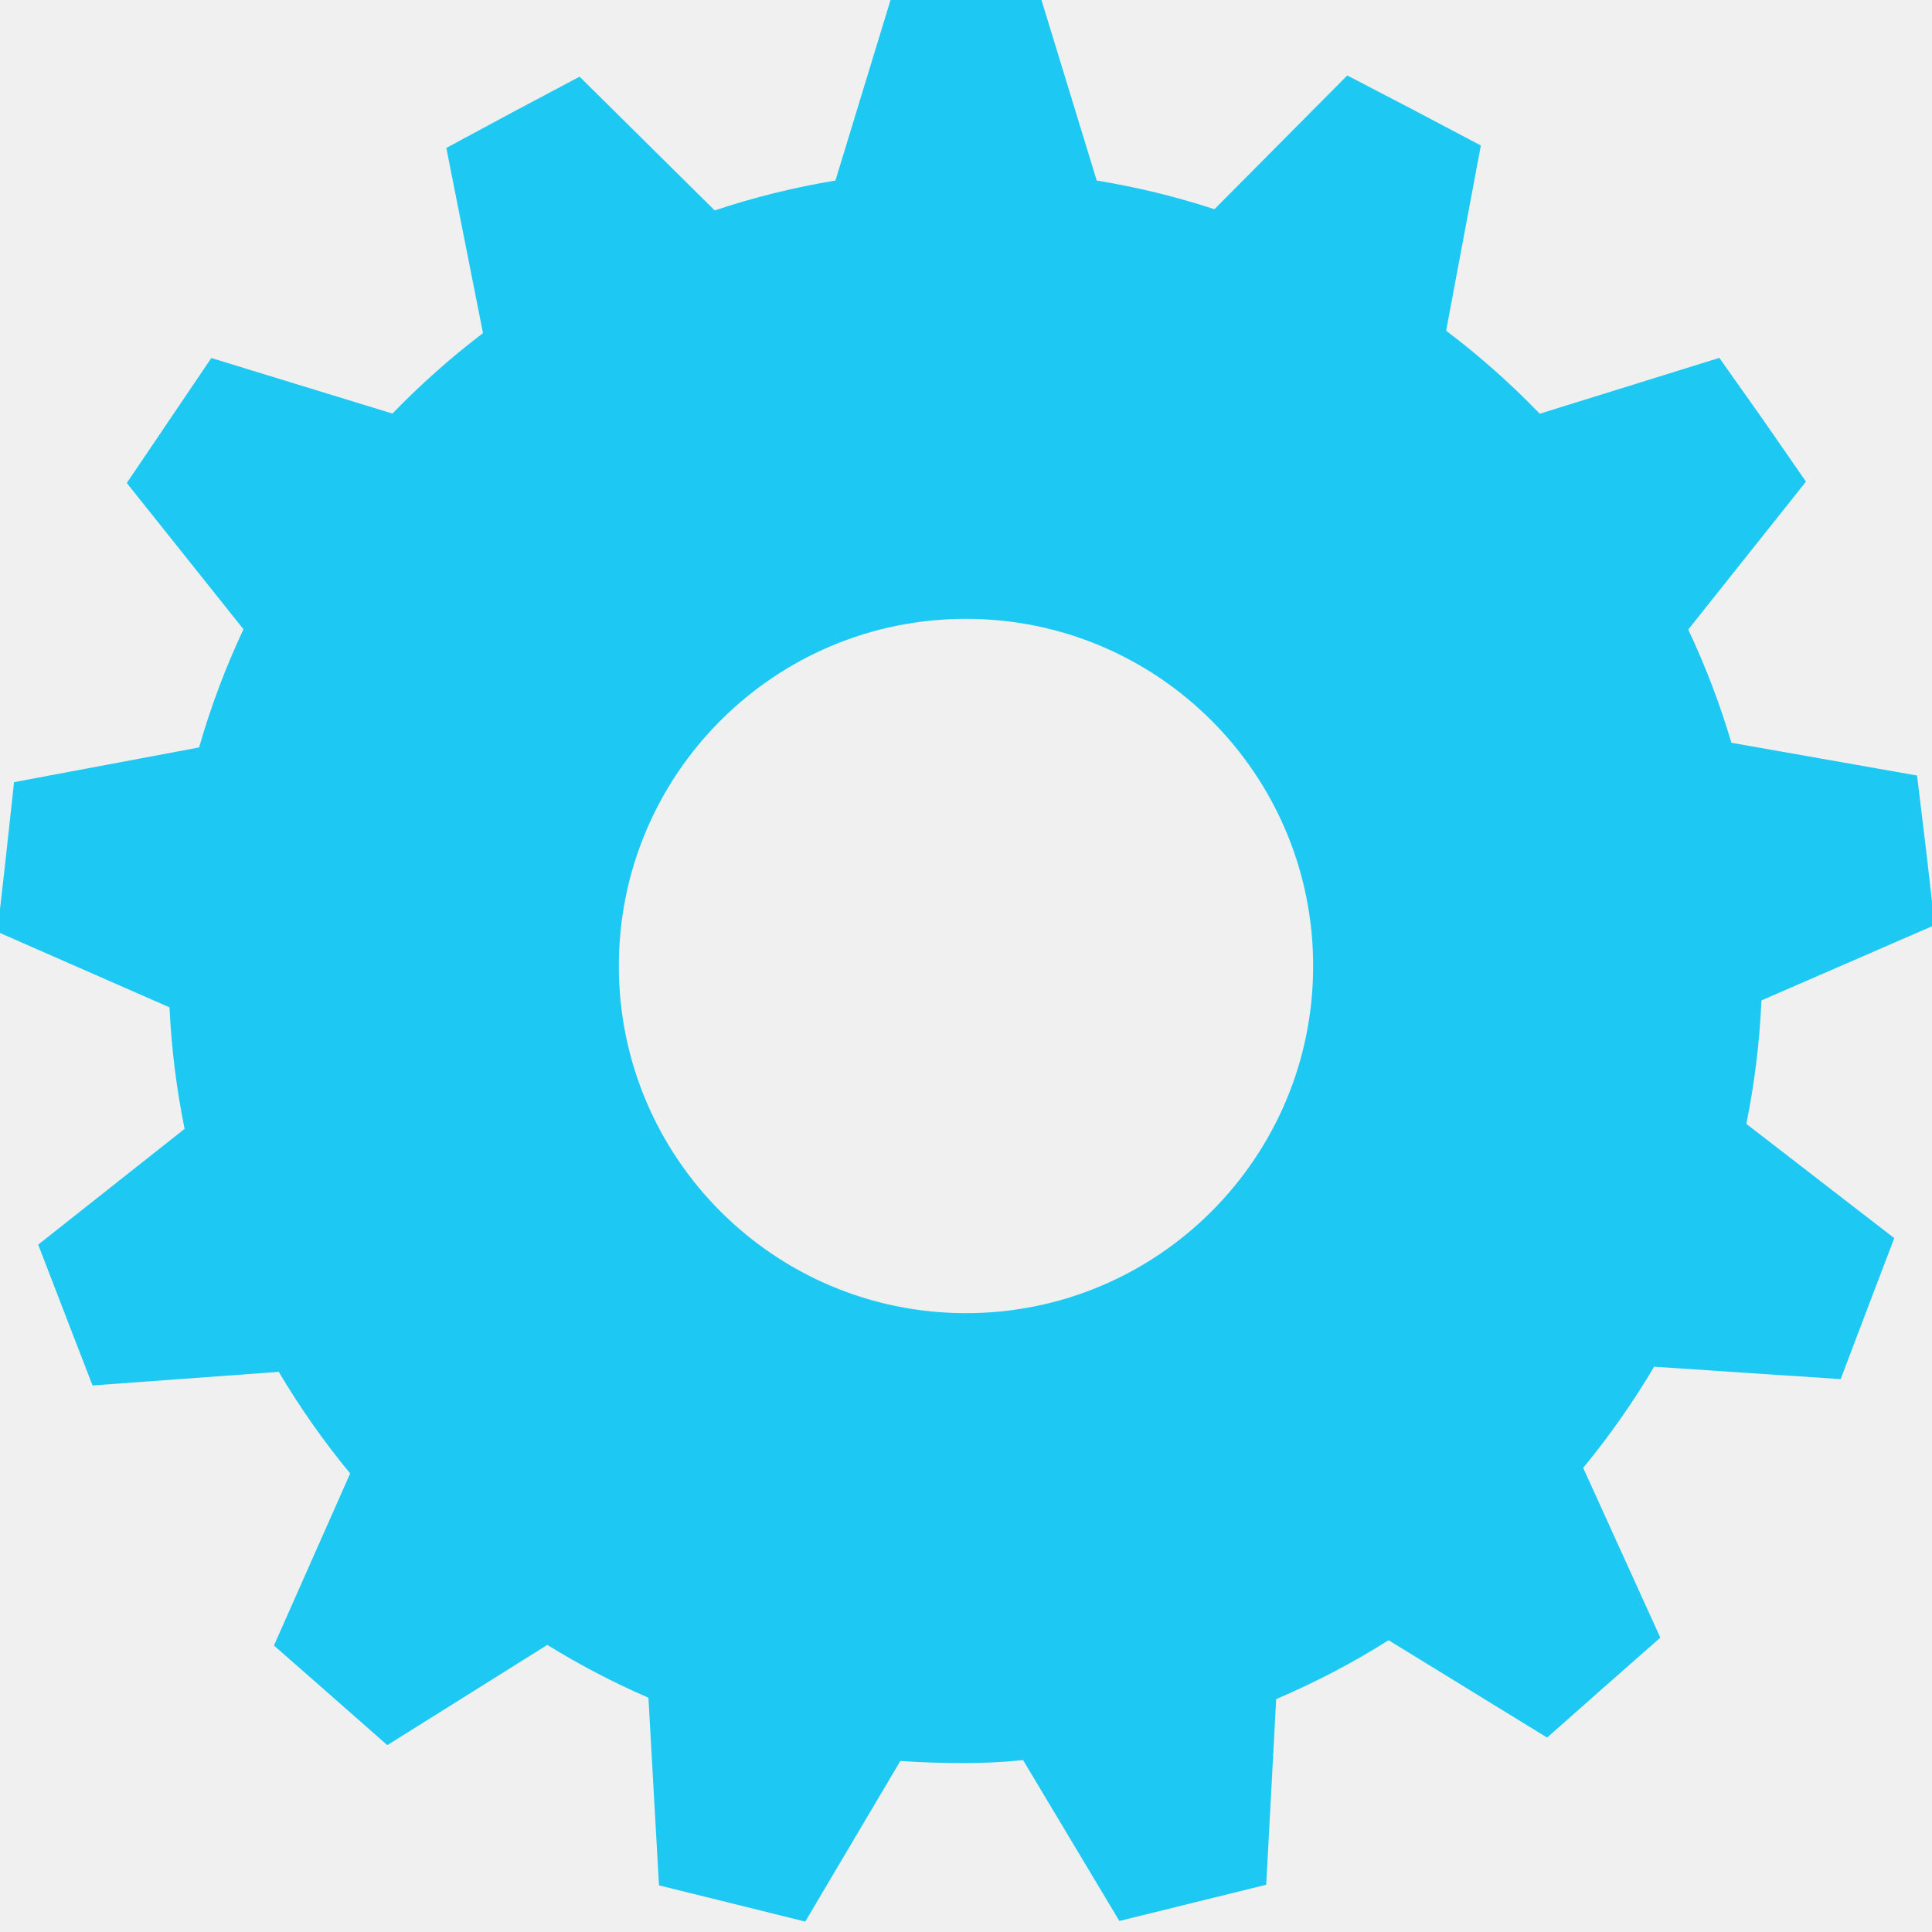
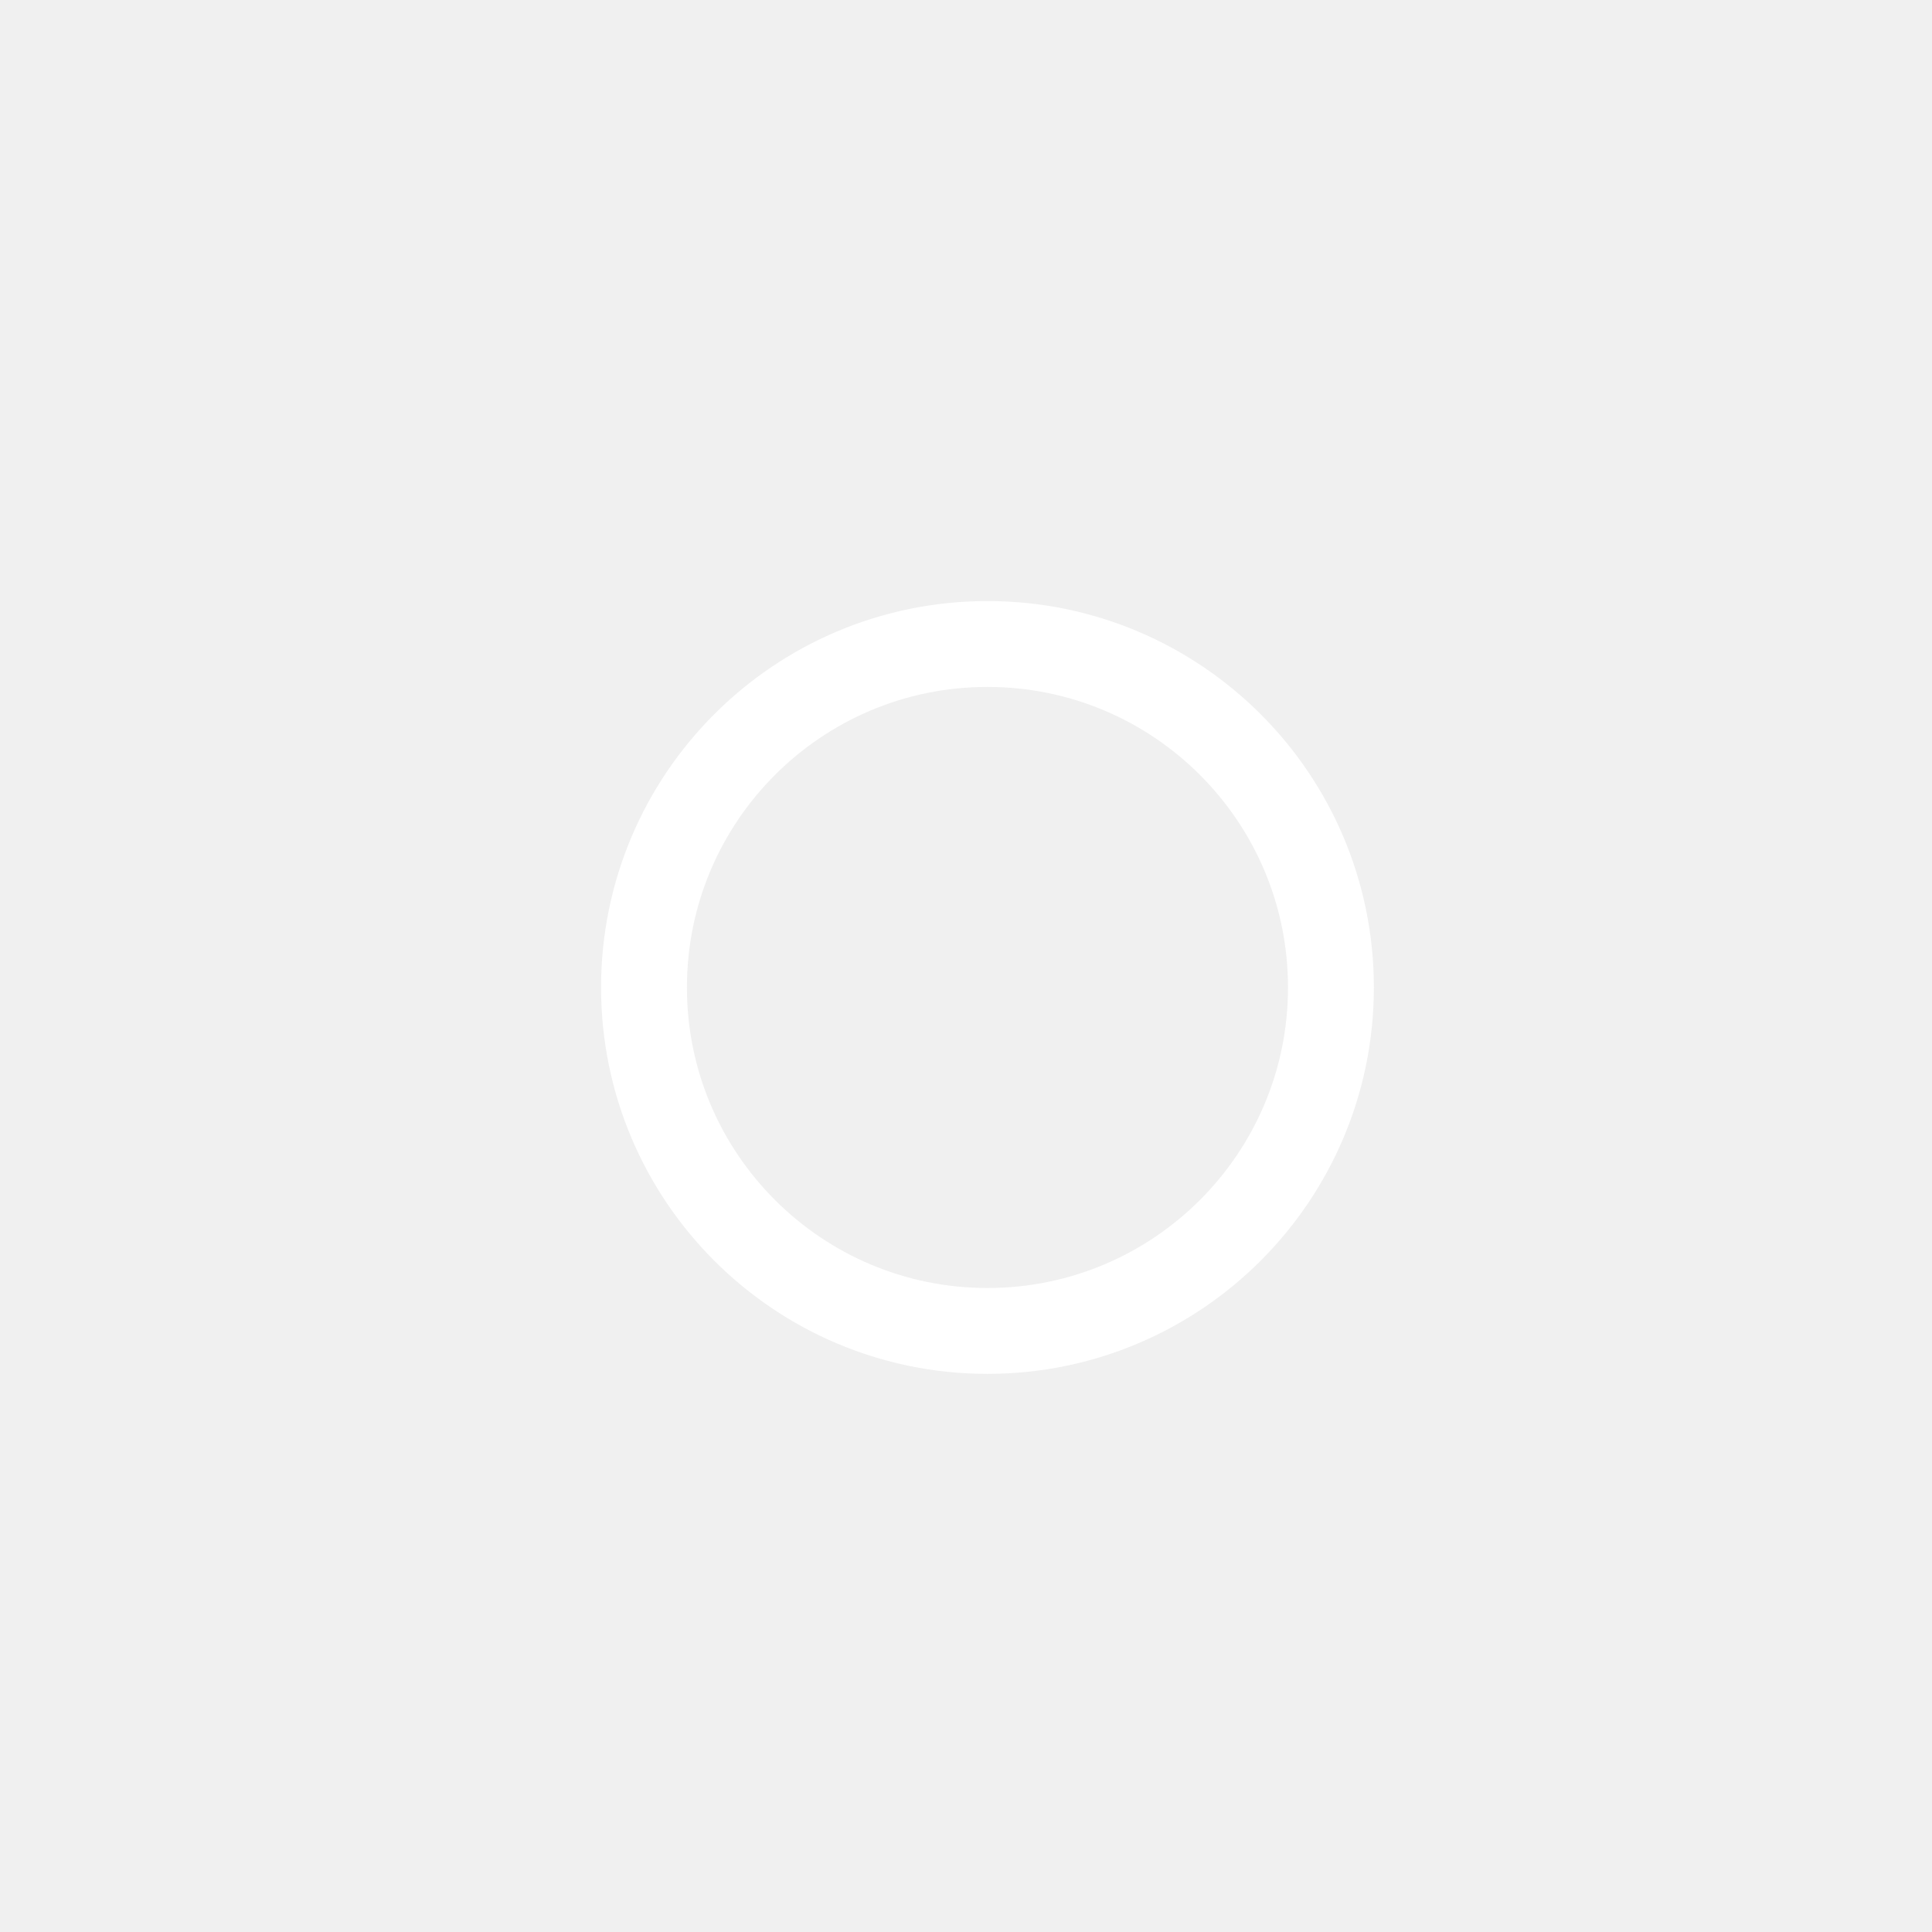
- <svg xmlns="http://www.w3.org/2000/svg" version="1.0" width="40px" height="40px" viewBox="0 0 128 128" xml:space="preserve">
-   <g>
-     <path fill="#1dc9f2" d="M116.7 66.28a52.86 52.86 0 0 1-1 8.18l9.8 7.57-1.78 4.67-1.77 4.67-12.36-.82a52.87 52.87 0 0 1-4.7 6.7L110 108.5l-3.75 3.3-3.75 3.32L92 108.67a52.6 52.6 0 0 1-7.45 3.9l-.66 12.3-4.87 1.2-4.86 1.2-6.38-10.66q-1.9.2-3.88.2-2.15 0-4.25-.14l-6.3 10.64-4.84-1.2-4.85-1.2-.7-12.43a52.6 52.6 0 0 1-6.7-3.5l-10.6 6.64-3.75-3.3-3.76-3.3 5.05-11.4a52.88 52.88 0 0 1-4.73-6.73l-12.34.9-1.8-4.66-1.8-4.67 9.7-7.67a52.8 52.8 0 0 1-1-8.05l-11.4-5 .56-4.95.54-4.97 12.26-2.3a52.37 52.37 0 0 1 2.94-7.83L8.4 32l2.8-4.14 2.8-4.14 12 3.68a53.06 53.06 0 0 1 6-5.33L29.57 9.8l4.4-2.37 4.43-2.35 8.95 8.86a52.4 52.4 0 0 1 8-1.98L59 0h10l3.66 11.96a52.4 52.4 0 0 1 7.8 1.9L89.26 5l4.42 2.3 4.43 2.34-2.3 12.27a52.98 52.98 0 0 1 6.2 5.5l11.9-3.7 2.9 4.1 2.84 4.1-7.8 9.8a52.34 52.34 0 0 1 2.86 7.5l12.3 2.17.6 4.96.57 4.95zM41 64a23 23 0 1 0 23-23 23 23 0 0 0-23 23z" />
-     <animateTransform attributeName="transform" type="rotate" from="0 64 64" to="27.69 64 64" dur="600ms" repeatCount="indefinite" />
+ <svg xmlns="http://www.w3.org/2000/svg" width="45" height="45" viewBox="0 0 45 45" stroke="#fff">
+   <g fill="none" fill-rule="evenodd" transform="translate(1 1)" stroke-width="2">
+     <circle cx="22" cy="22" r="6" stroke-opacity="0">
+       <animate attributeName="r" begin="1.5s" dur="3s" values="6;22" calcMode="linear" repeatCount="indefinite" />
+       <animate attributeName="stroke-opacity" begin="1.5s" dur="3s" values="1;0" calcMode="linear" repeatCount="indefinite" />
+       <animate attributeName="stroke-width" begin="1.5s" dur="3s" values="2;0" calcMode="linear" repeatCount="indefinite" />
+     </circle>
+     <circle cx="22" cy="22" r="6" stroke-opacity="0">
+       <animate attributeName="r" begin="3s" dur="3s" values="6;22" calcMode="linear" repeatCount="indefinite" />
+       <animate attributeName="stroke-opacity" begin="3s" dur="3s" values="1;0" calcMode="linear" repeatCount="indefinite" />
+       <animate attributeName="stroke-width" begin="3s" dur="3s" values="2;0" calcMode="linear" repeatCount="indefinite" />
+     </circle>
+     <circle cx="22" cy="22" r="8">
+       <animate attributeName="r" begin="0s" dur="1.5s" values="6;1;2;3;4;5;6" calcMode="linear" repeatCount="indefinite" />
+     </circle>
  </g>
</svg>
